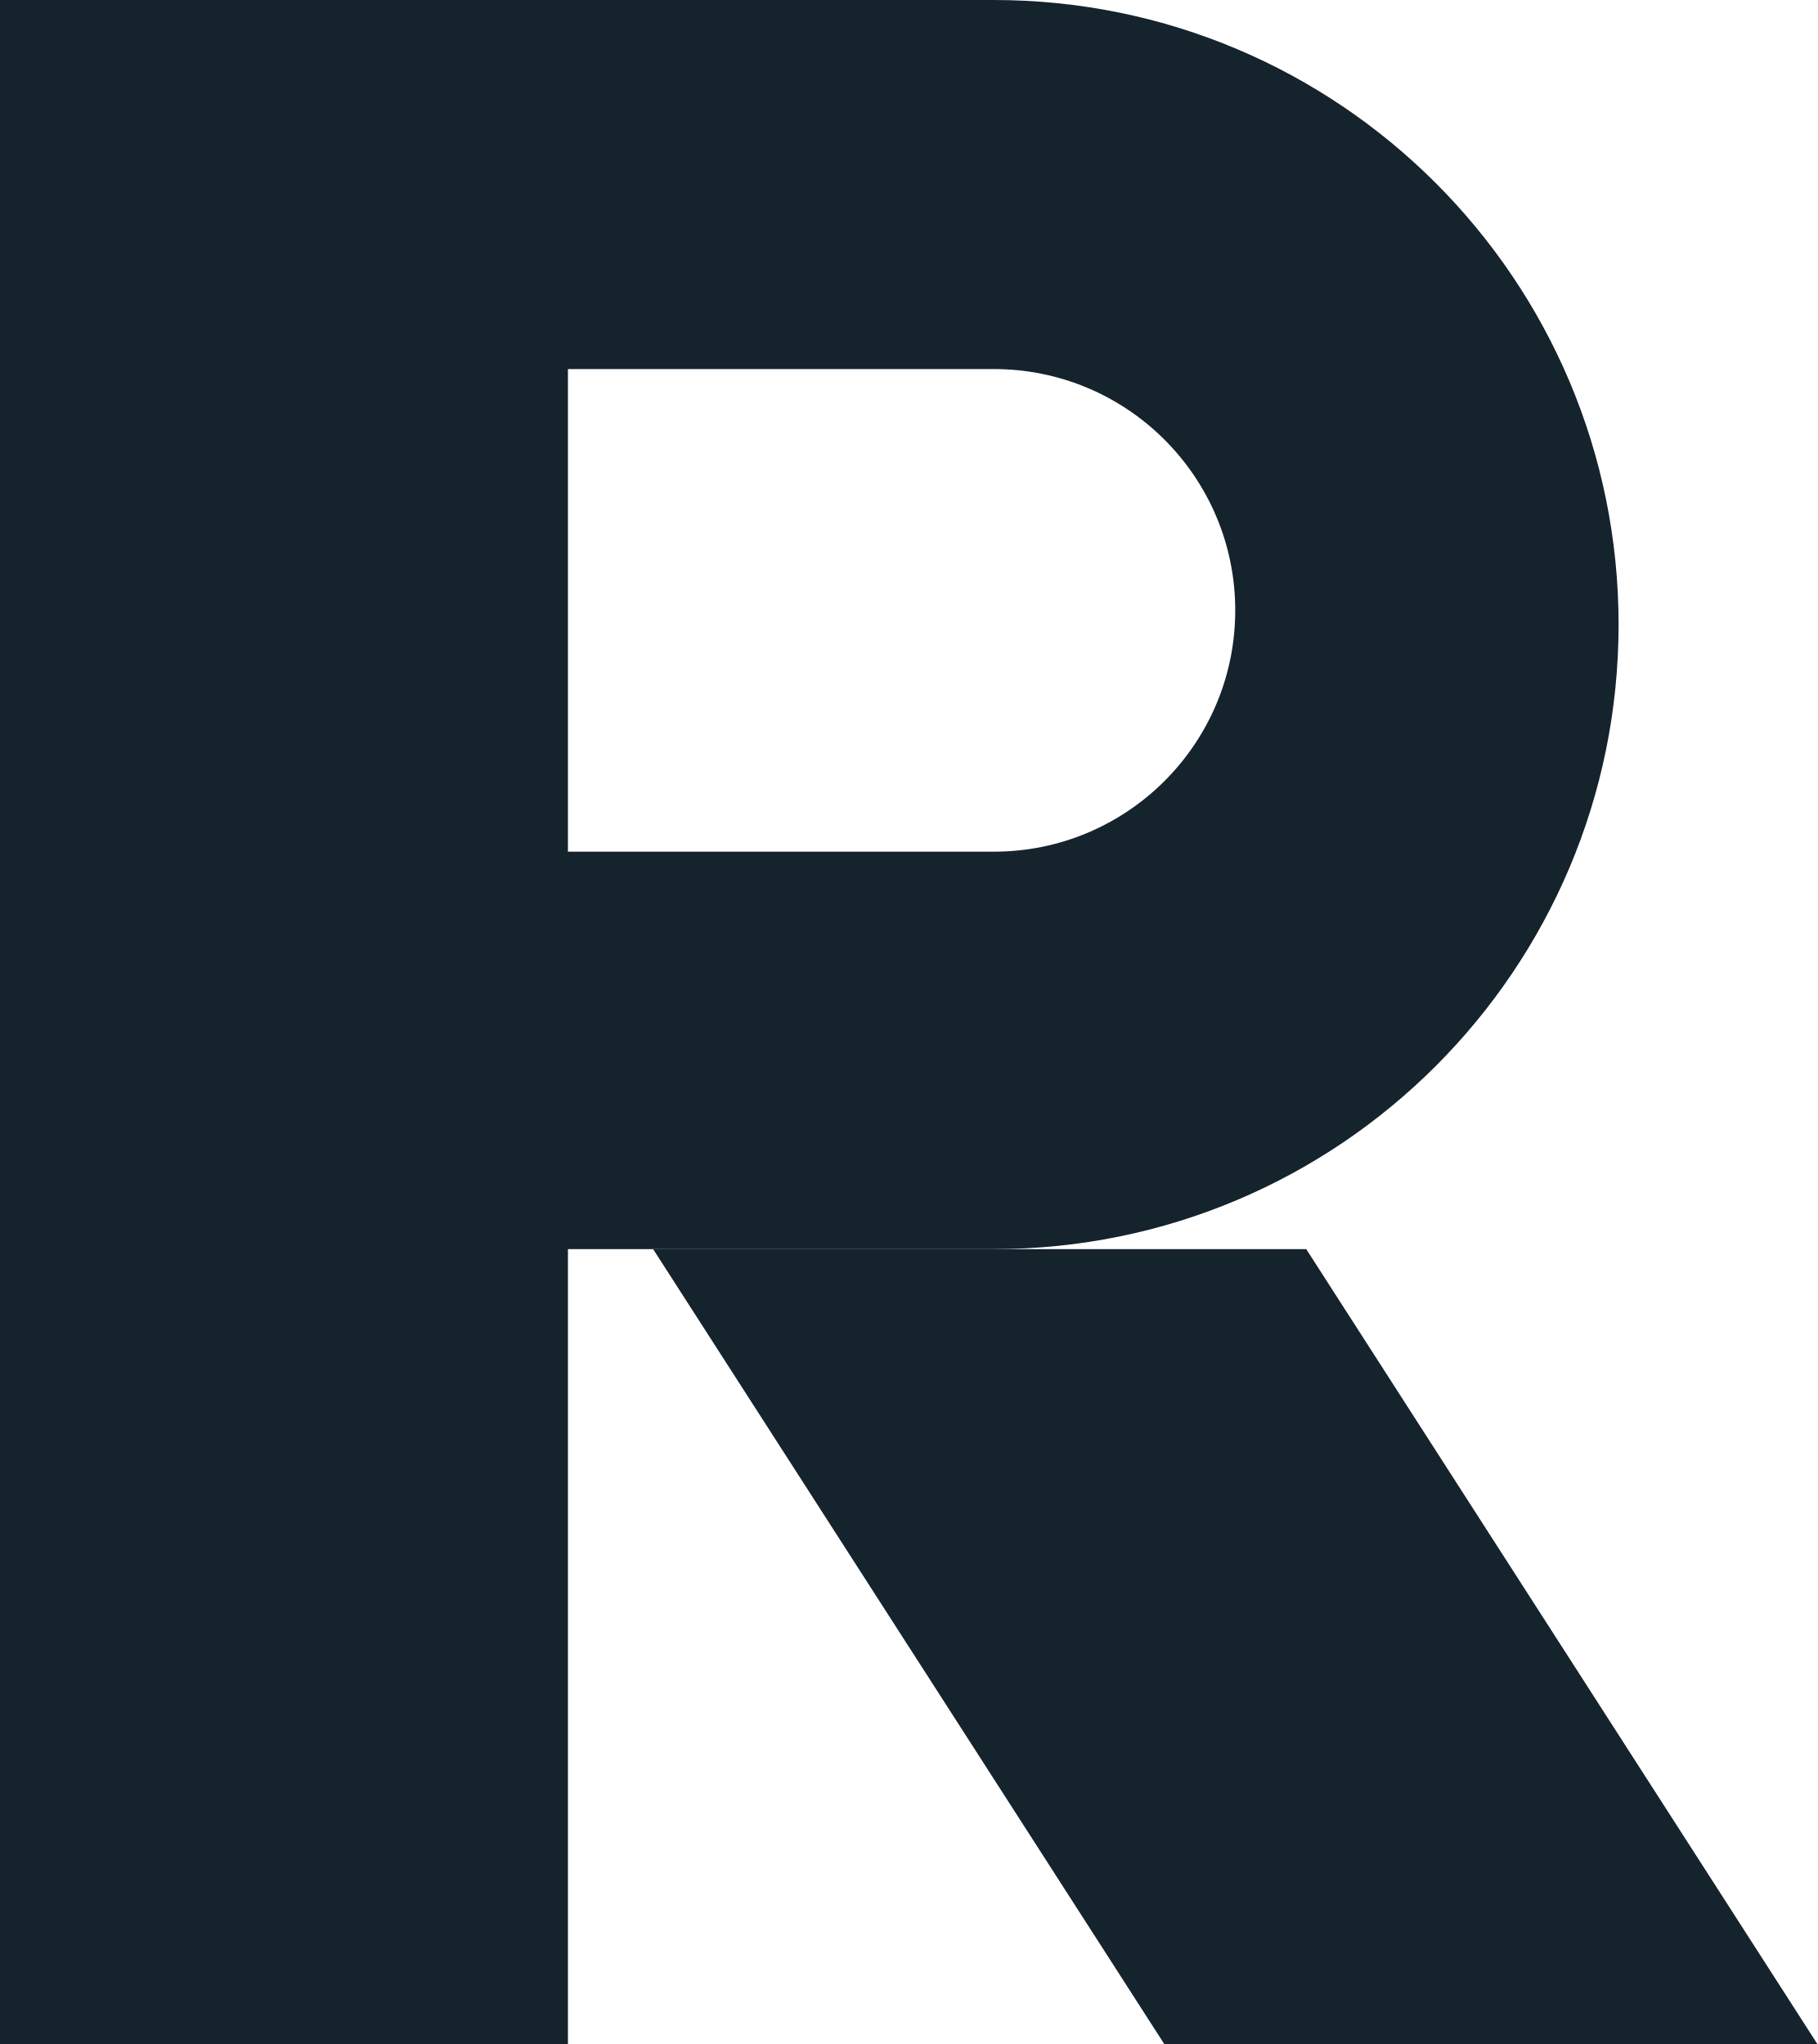
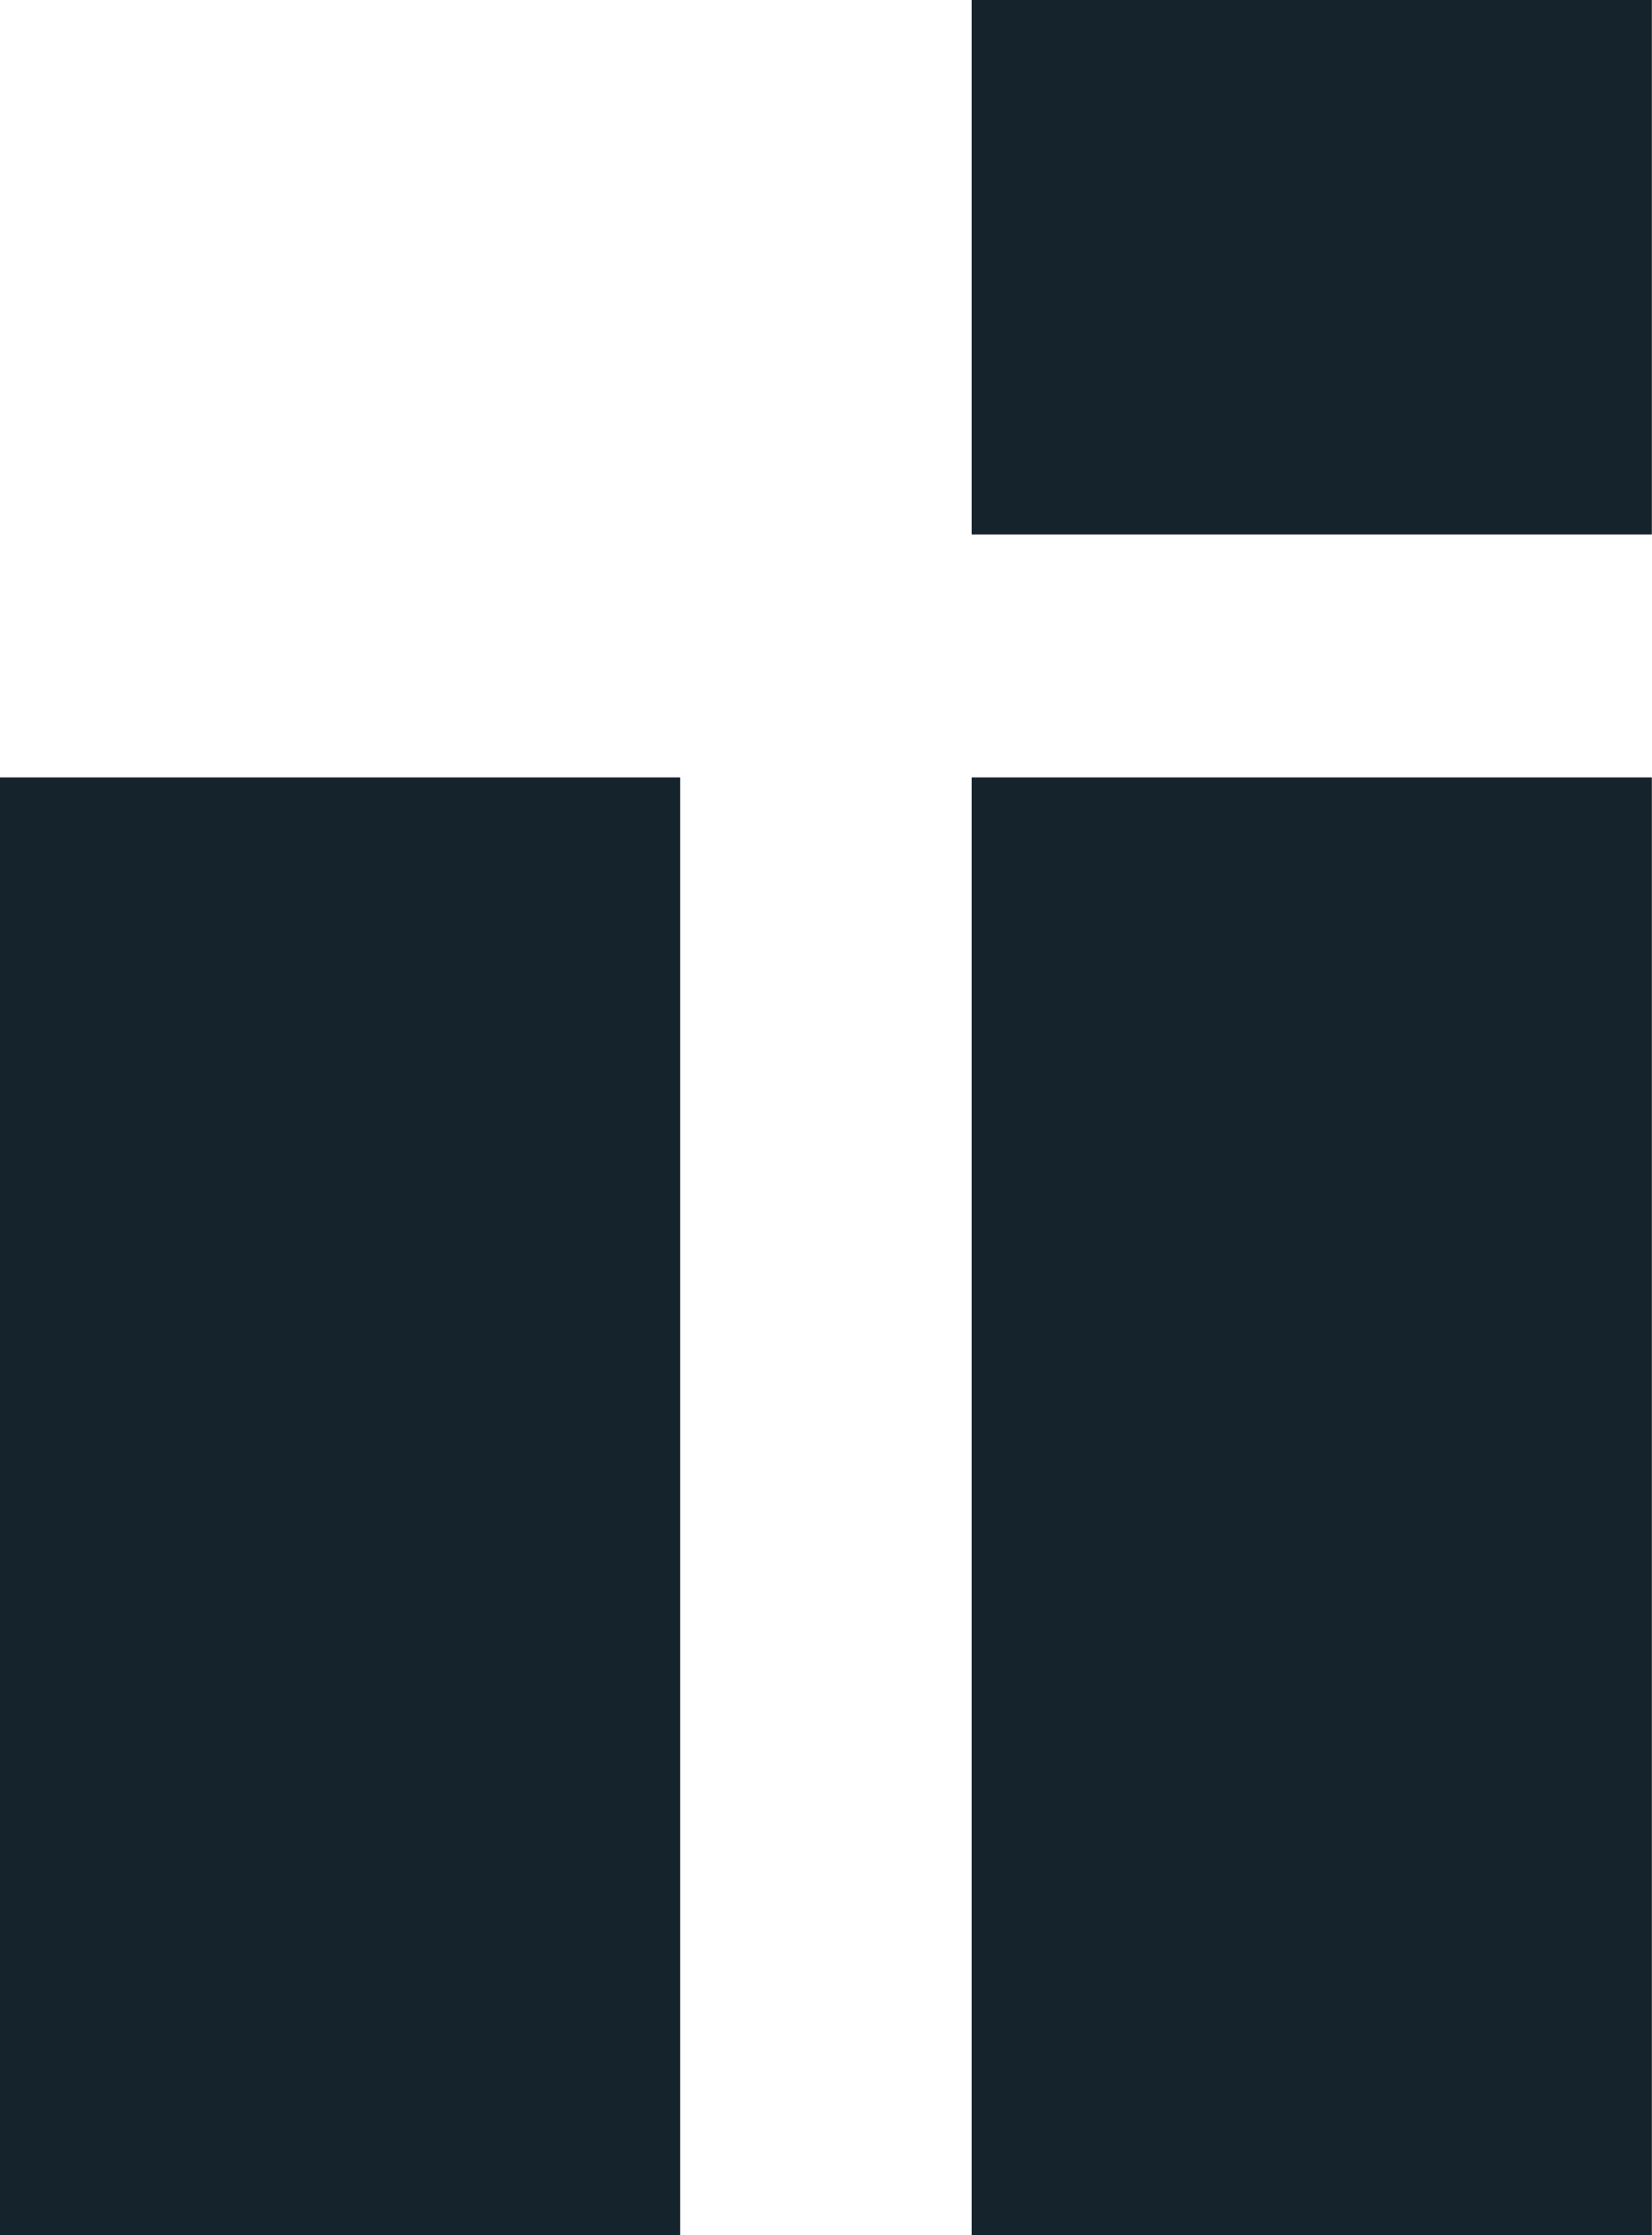
- <svg xmlns="http://www.w3.org/2000/svg" viewBox="0 0 32 36" role="img" aria-label="RATEOS">
-   <g transform="translate(-18 -14)">
-     <path fill="#15232D" fill-rule="evenodd" d="M18 14h17.5a11 11 0 0 1 0 22H28v14H18zM28 20.5v8.5h7.5a4.25 4.25 0 0 0 0-8.5z" />
-     <path fill="#15232D" d="M29.5 36H41l9 14H38.5z" />
+ <svg xmlns="http://www.w3.org/2000/svg" viewBox="0 0 34 46" role="img" aria-label="RATEOS">
+   <g transform="translate(0 0)">
+     <rect x="0" y="16" width="14" height="30" fill="#15232D" />
+     <rect x="20" y="16" width="14" height="30" fill="#15232D" />
+     <rect x="20" y="0" width="14" height="11" fill="#15232D" />
  </g>
</svg>
